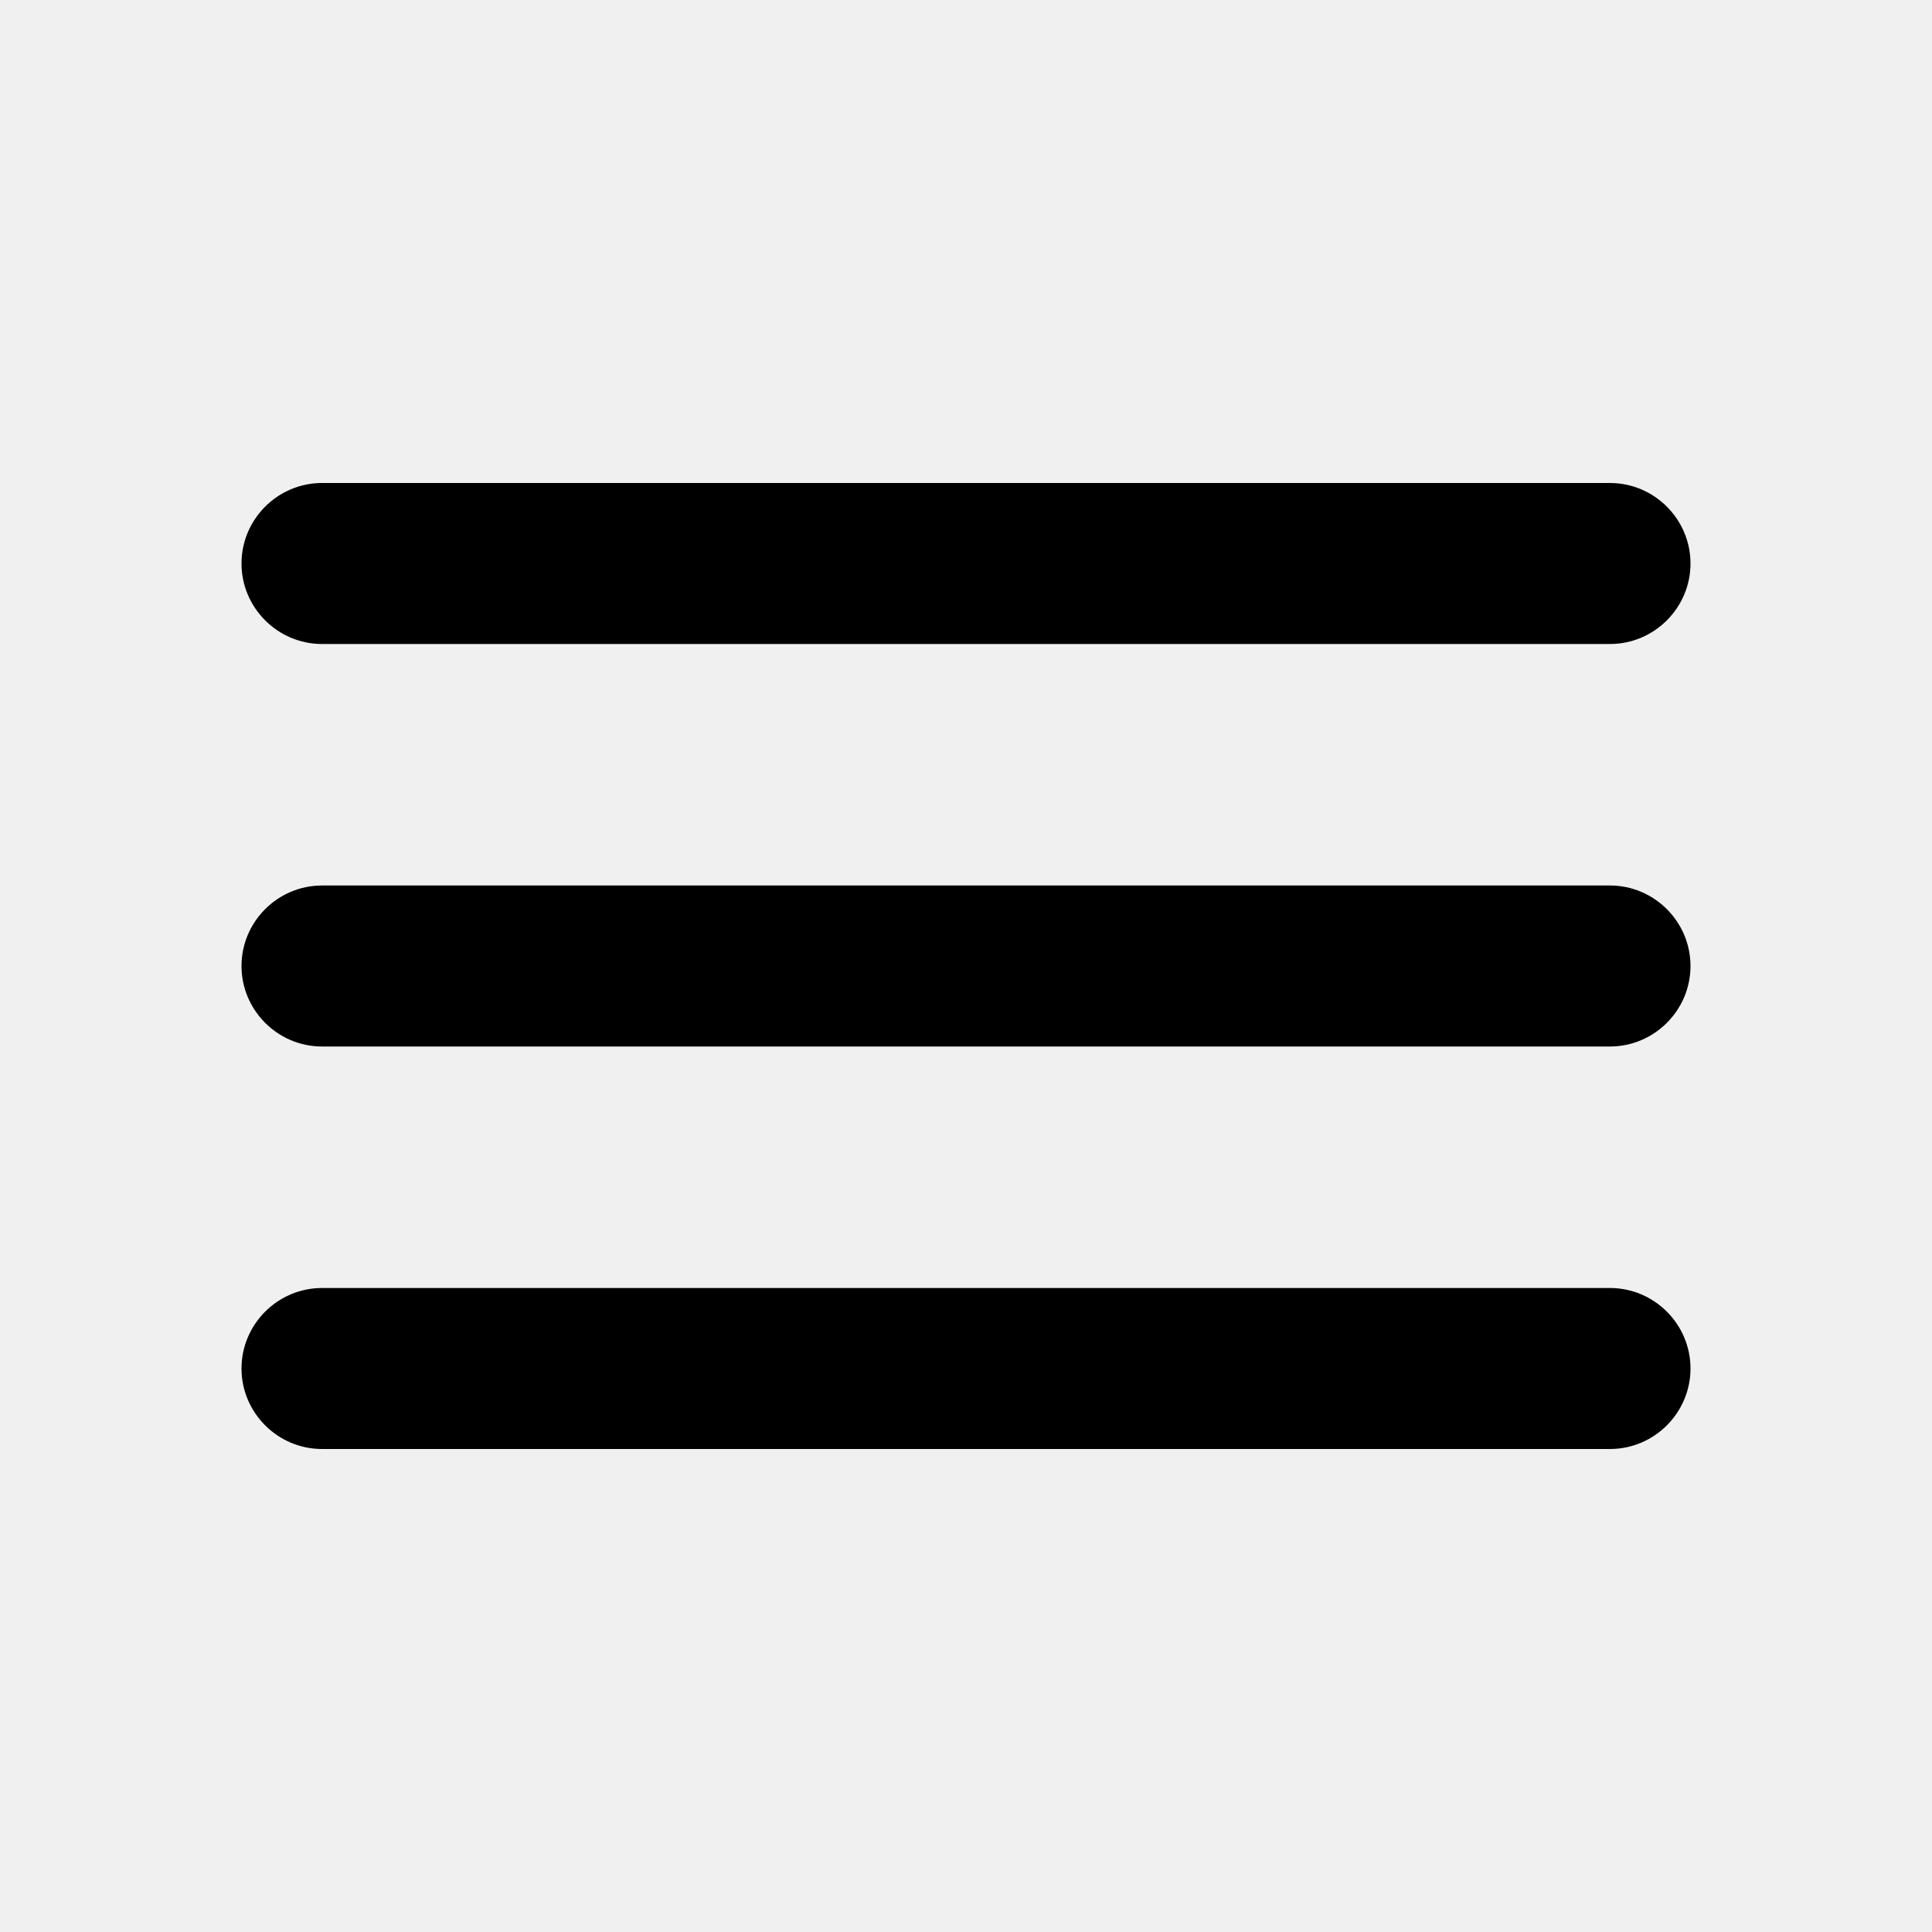
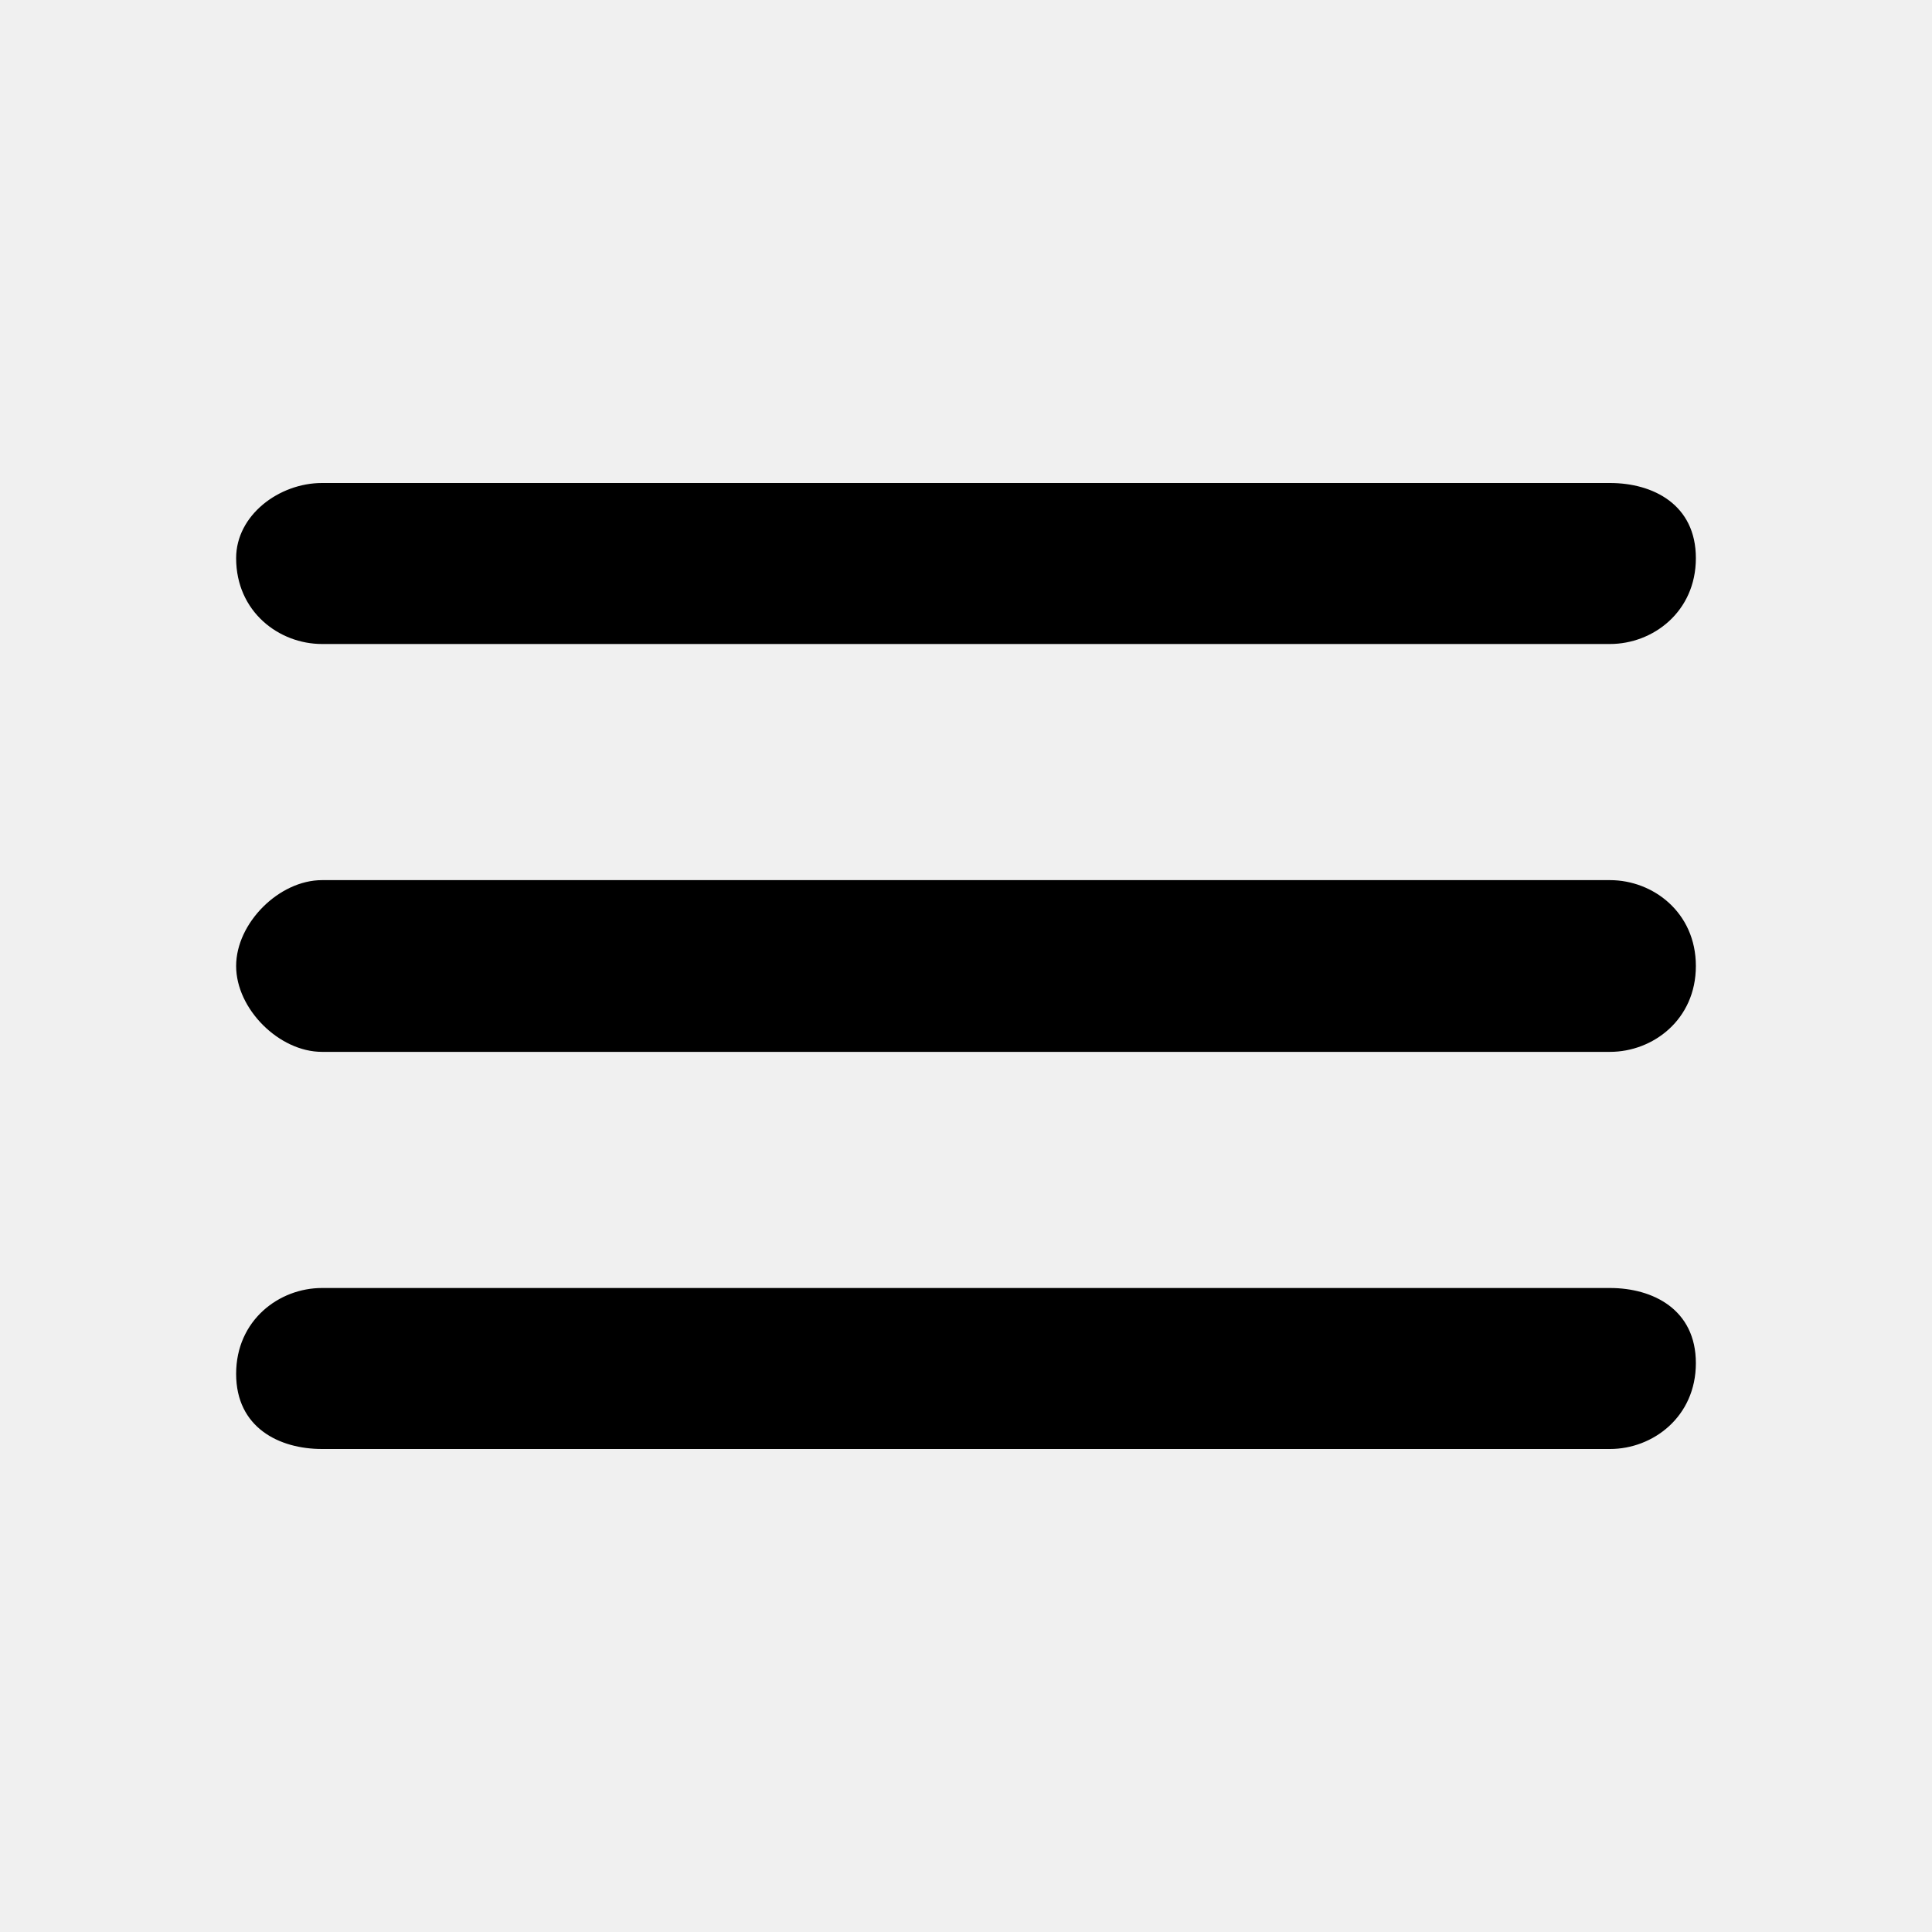
- <svg xmlns="http://www.w3.org/2000/svg" viewBox="0 0 24 24" fill="black" width="18px" height="18px">
-   <path d="M0 0h24v24H0V0z" fill="none" />
-   <path d="M4 18h16c.55 0 1-.45 1-1s-.45-1-1-1H4c-.55 0-1 .45-1 1s.45 1 1 1zm0-5h16c.55 0 1-.45 1-1s-.45-1-1-1H4c-.55 0-1 .45-1 1s.45 1 1 1zM3 7c0 .55.45 1 1 1h16c.55 0 1-.45 1-1s-.45-1-1-1H4c-.55 0-1 .45-1 1z" />
+ <svg xmlns="http://www.w3.org/2000/svg" version="1.1" id="Layer_1" x="0px" y="0px" viewBox="0 0 18 18" style="enable-background:new 0 0 18 18;" xml:space="preserve">
+   <style type="text/css">
+ 	.st0{fill:#FFFFFF;stroke:#000000;stroke-miterlimit:10;}
+ 	.st1{fill:none;}
+ </style>
+   <path class="st0" d="M2.5,3.5" />
+   <path class="st1" d="M0,0h18v18H0V0z" />
+   <path d="M3,13.5h12c0.4,0,0.8-0.3,0.8-0.8S15.4,12,15,12H3c-0.4,0-0.8,0.3-0.8,0.8S2.6,13.5,3,13.5z M3,9.8h12  c0.4,0,0.8-0.3,0.8-0.8S15.4,8.2,15,8.2H3C2.6,8.2,2.2,8.6,2.2,9S2.6,9.8,3,9.8z M2.2,5.2C2.2,5.7,2.6,6,3,6h12  c0.4,0,0.8-0.3,0.8-0.8S15.4,4.5,15,4.5H3C2.6,4.5,2.2,4.8,2.2,5.2z" />
</svg>
